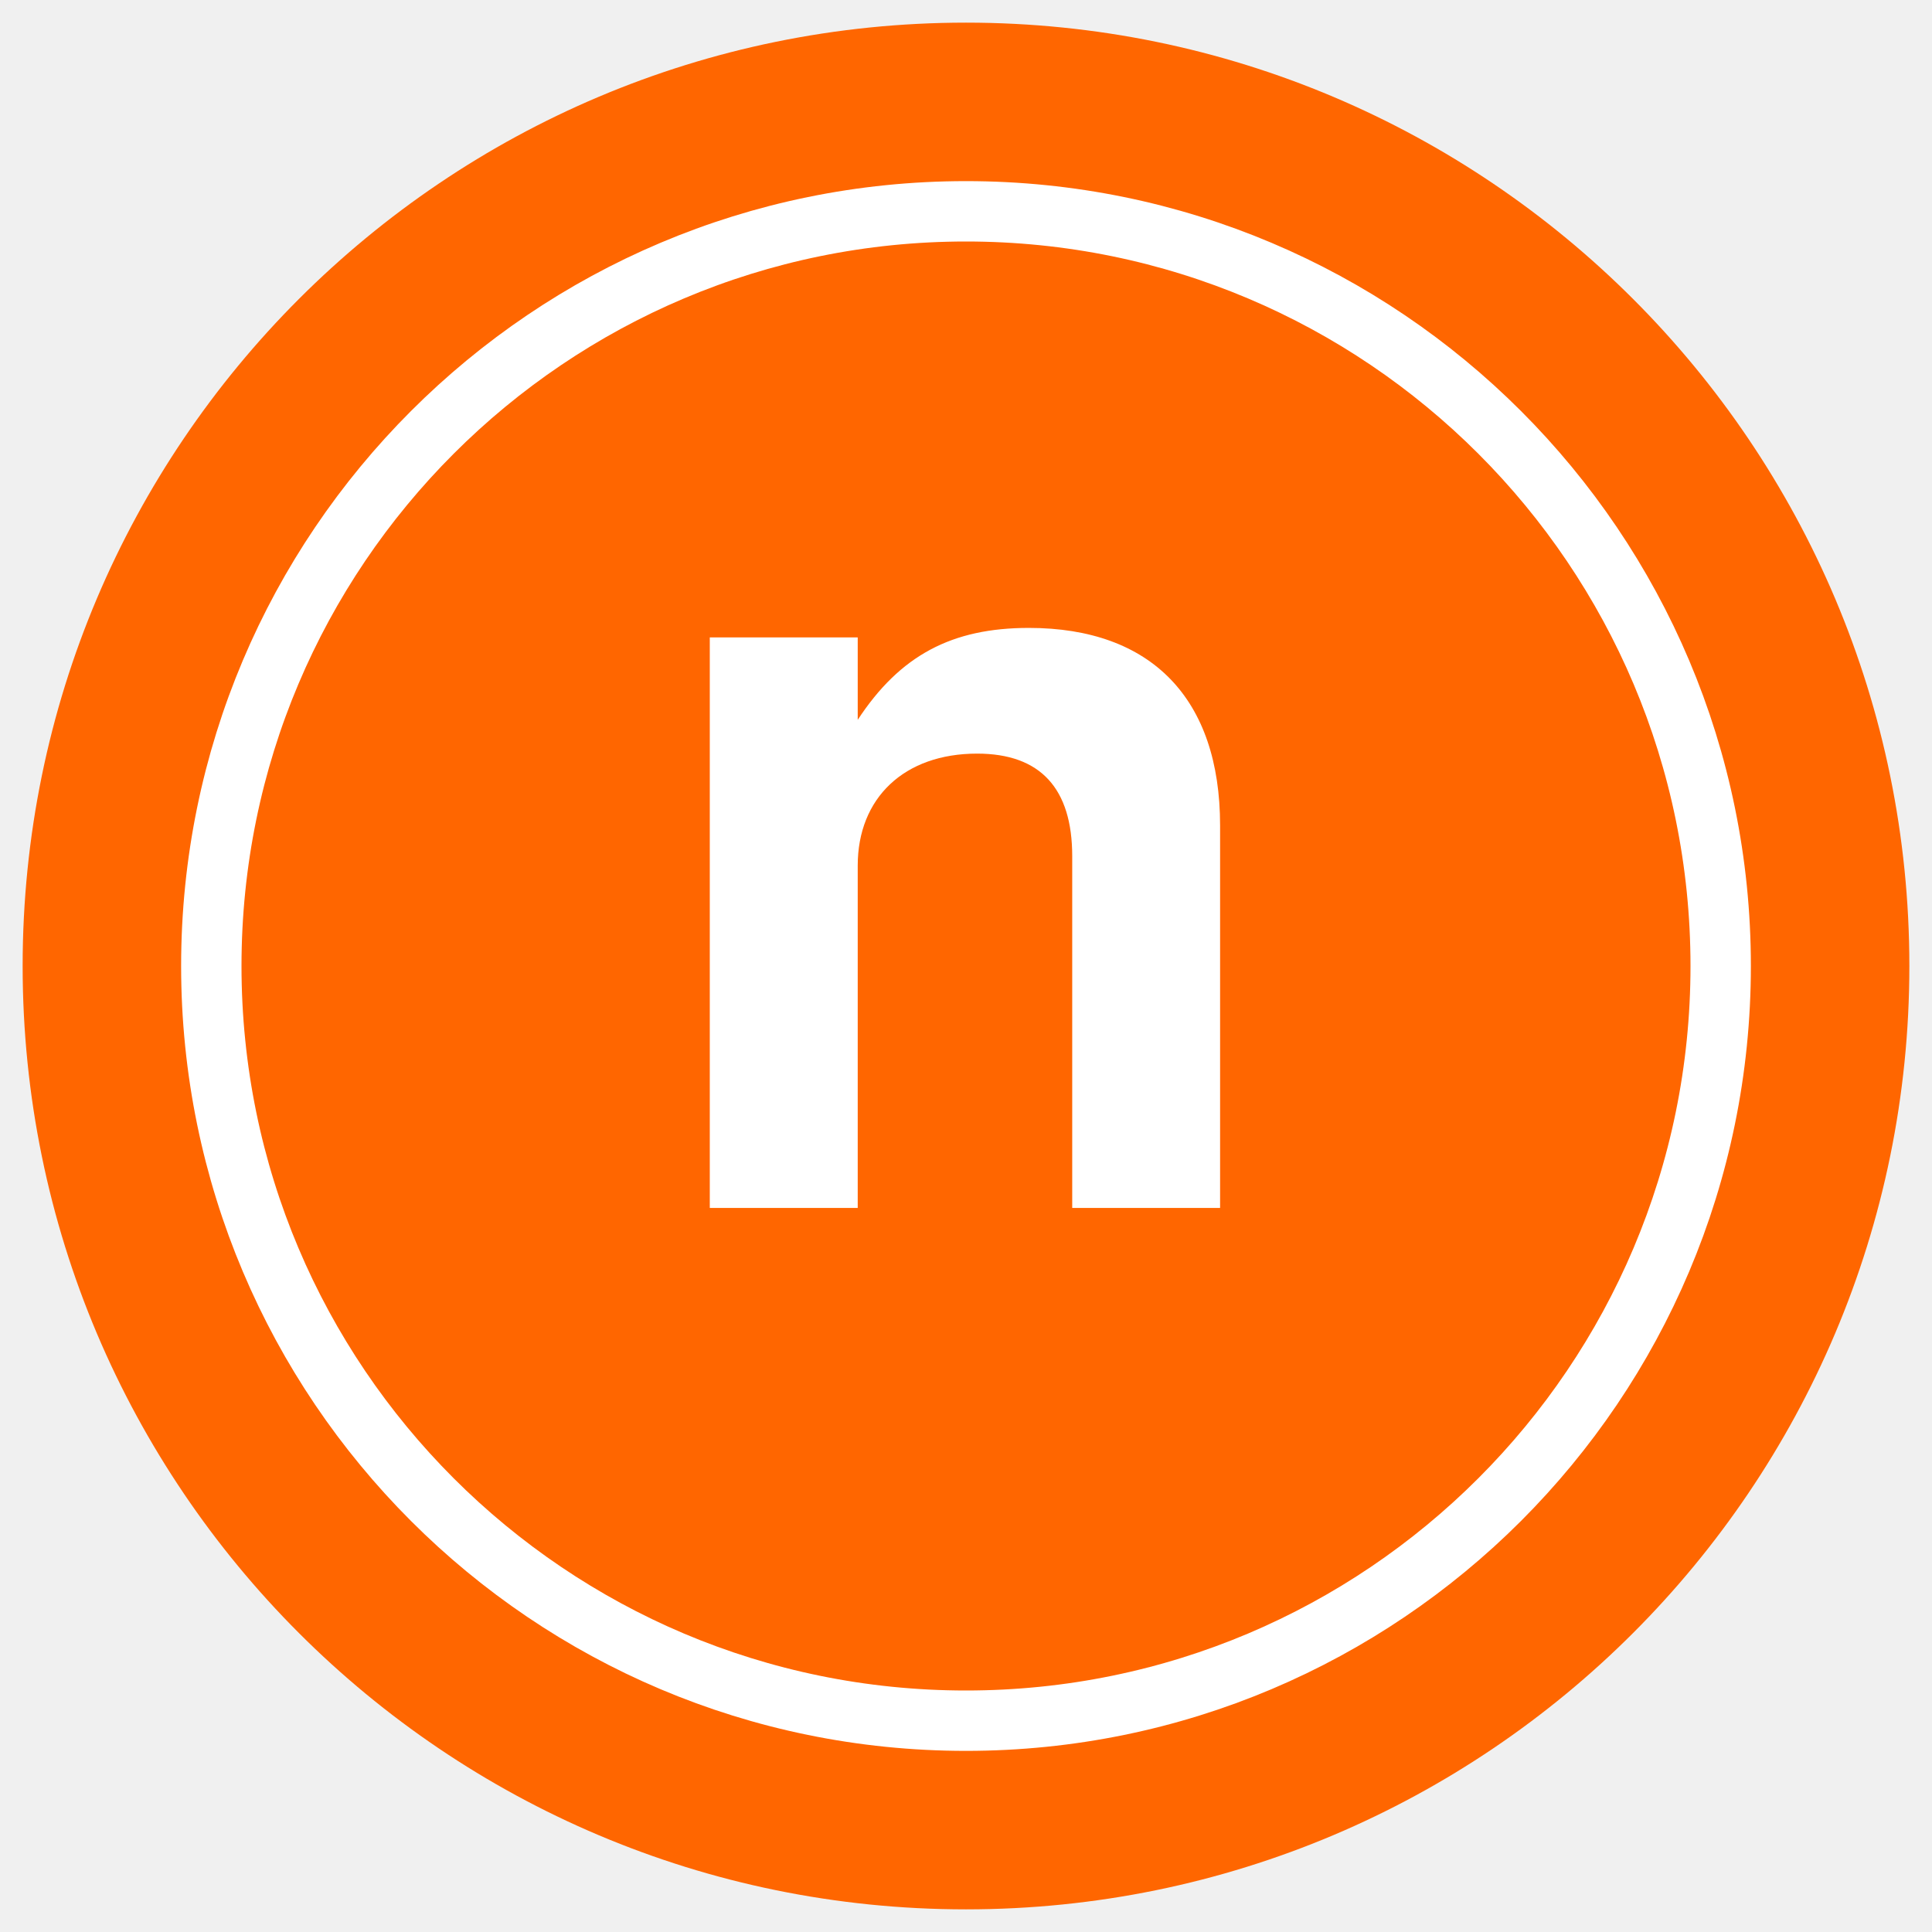
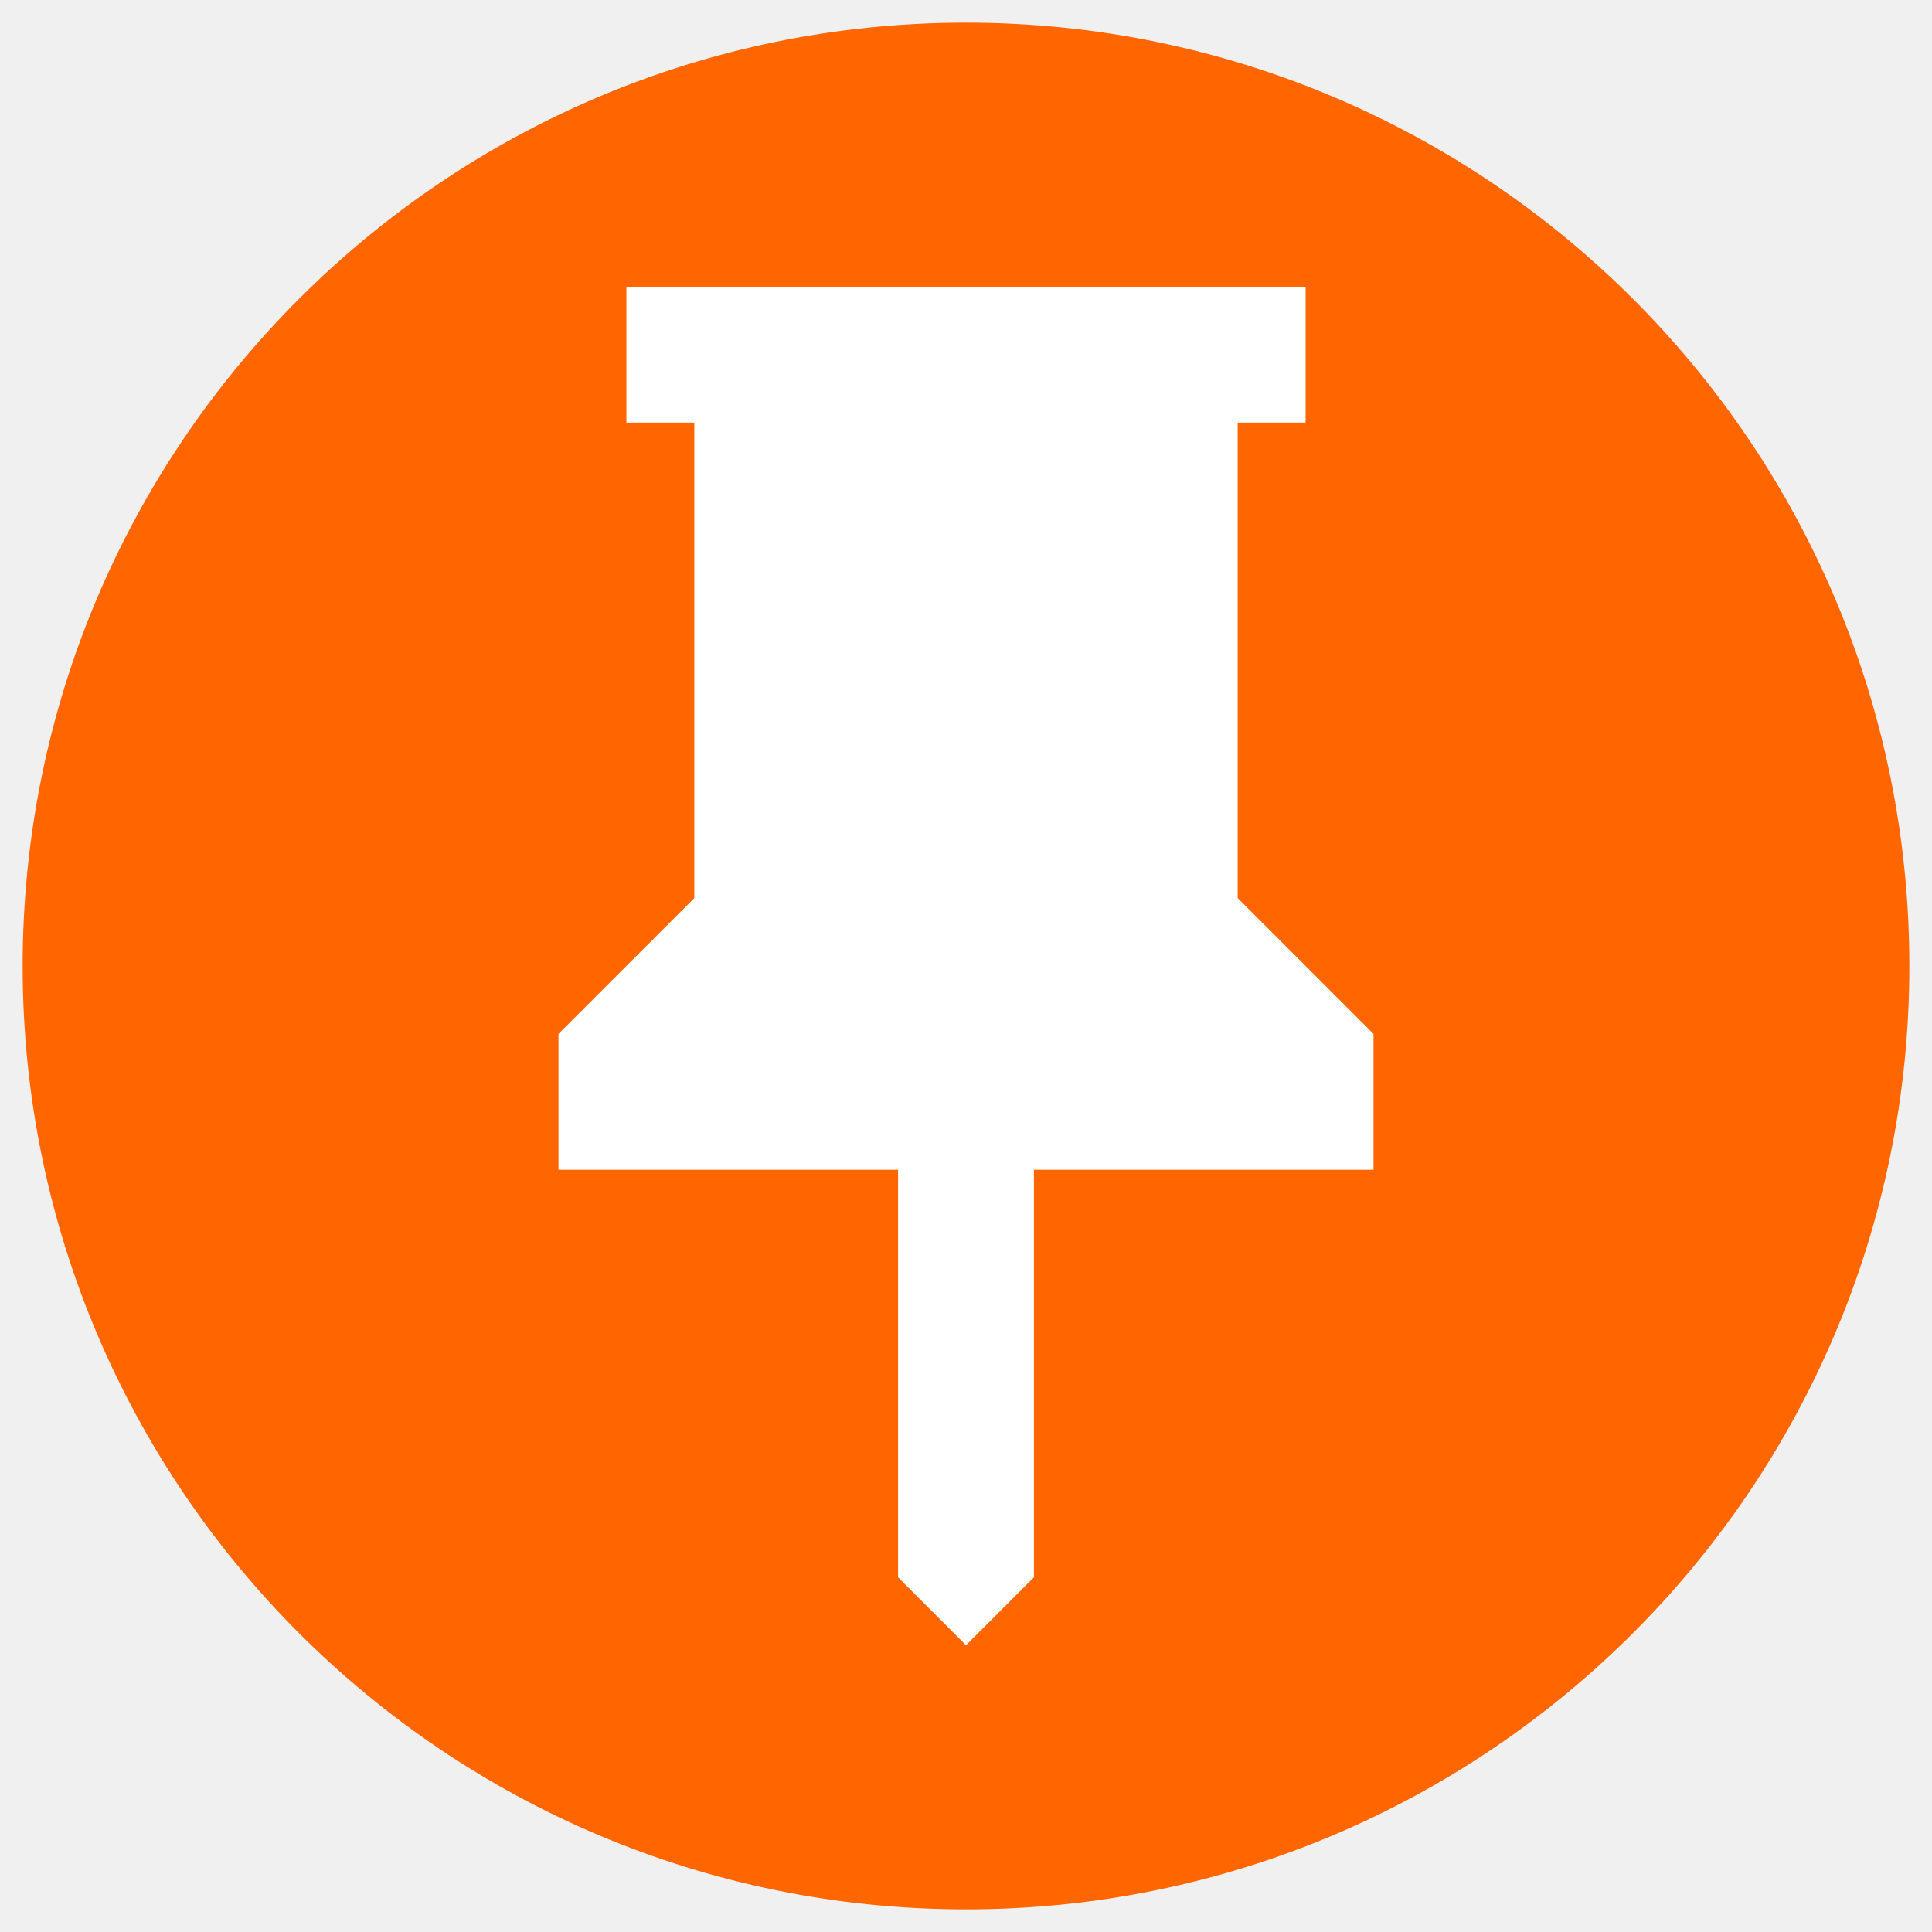
<svg xmlns="http://www.w3.org/2000/svg" viewBox="0 0 512 512" width="512" height="512">
  <circle cx="256" cy="256" r="250" fill="#ff6600" />
-   <circle cx="256" cy="256" r="200" fill="none" stroke="#ffffff" stroke-width="16" />
-   <text x="50%" y="50%" text-anchor="middle" dominant-baseline="central" font-family="-apple-system, BlinkMacSystemFont, 'Segoe UI', Helvetica, Arial, sans-serif" font-weight="700" font-size="280" fill="#ffffff">n</text>
+   <g transform="translate(256 256) scale(0.45) translate(-480 440)" fill="#ffffff">
+     <path d="m640-480 80 80v80H520v240l-40 40-40-40v-240H240v-80l80-80v-280h-40v-80h400v80h-40v280Z" />
+   </g>
</svg>
